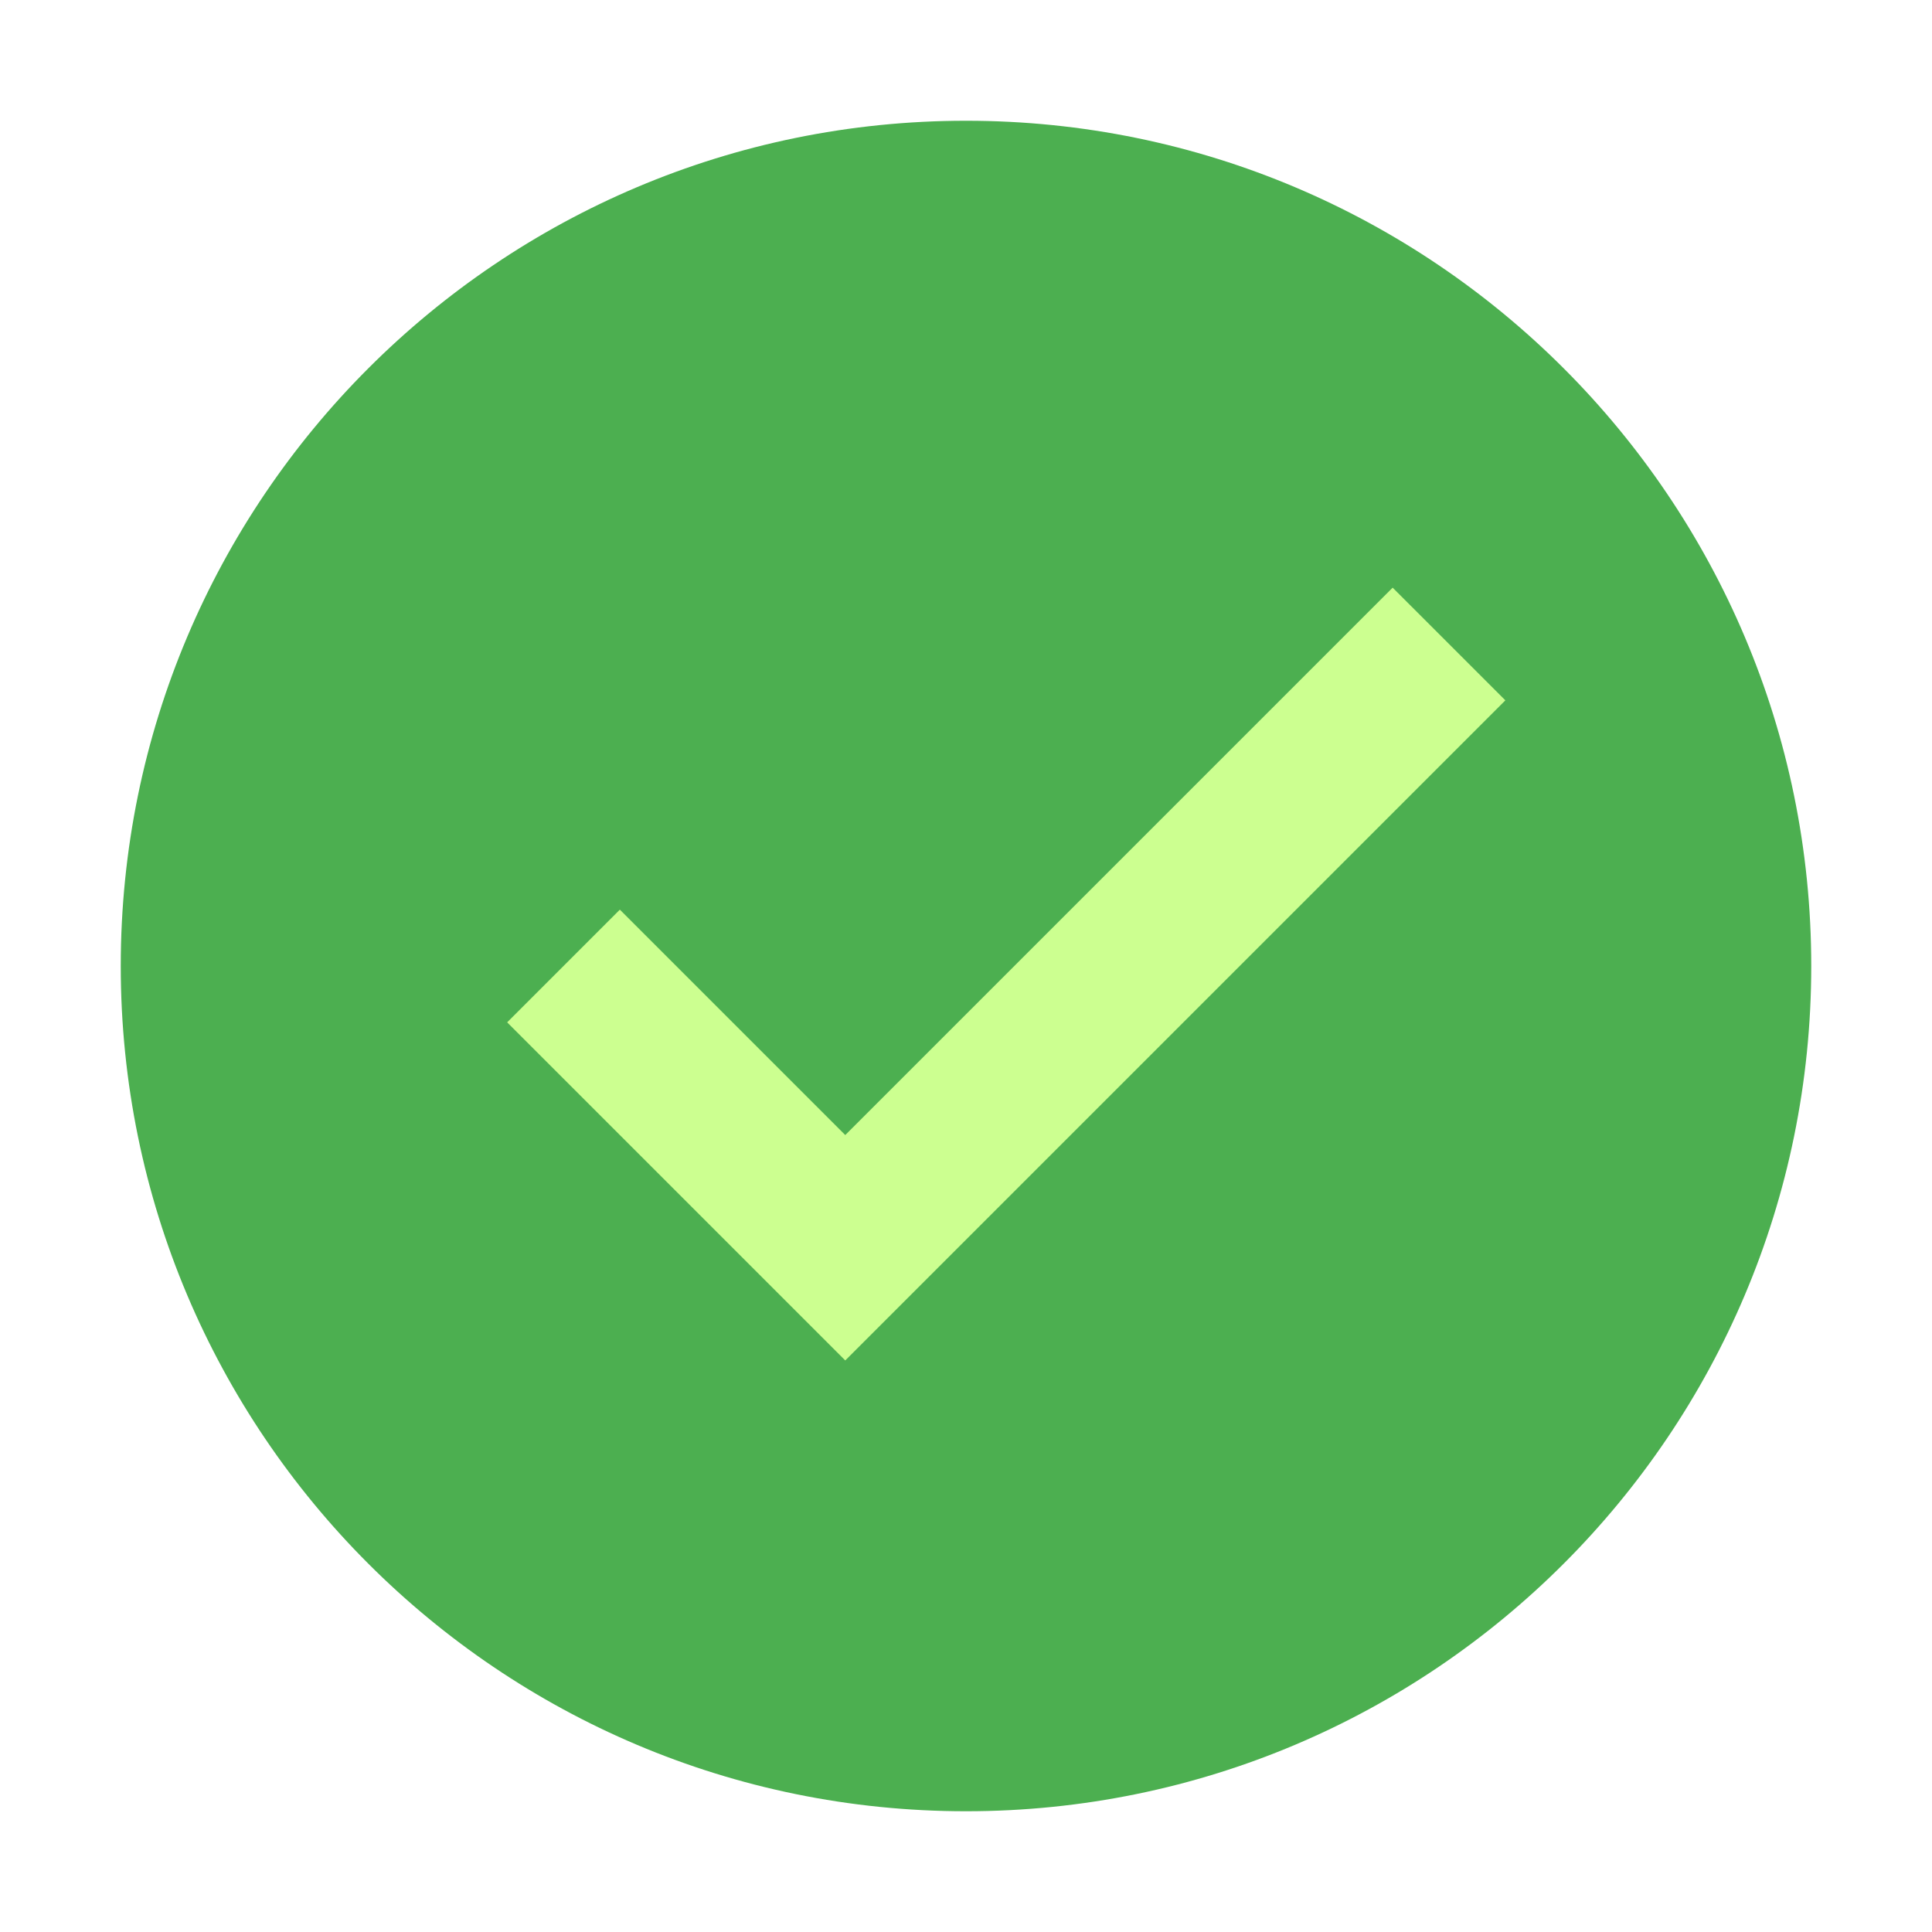
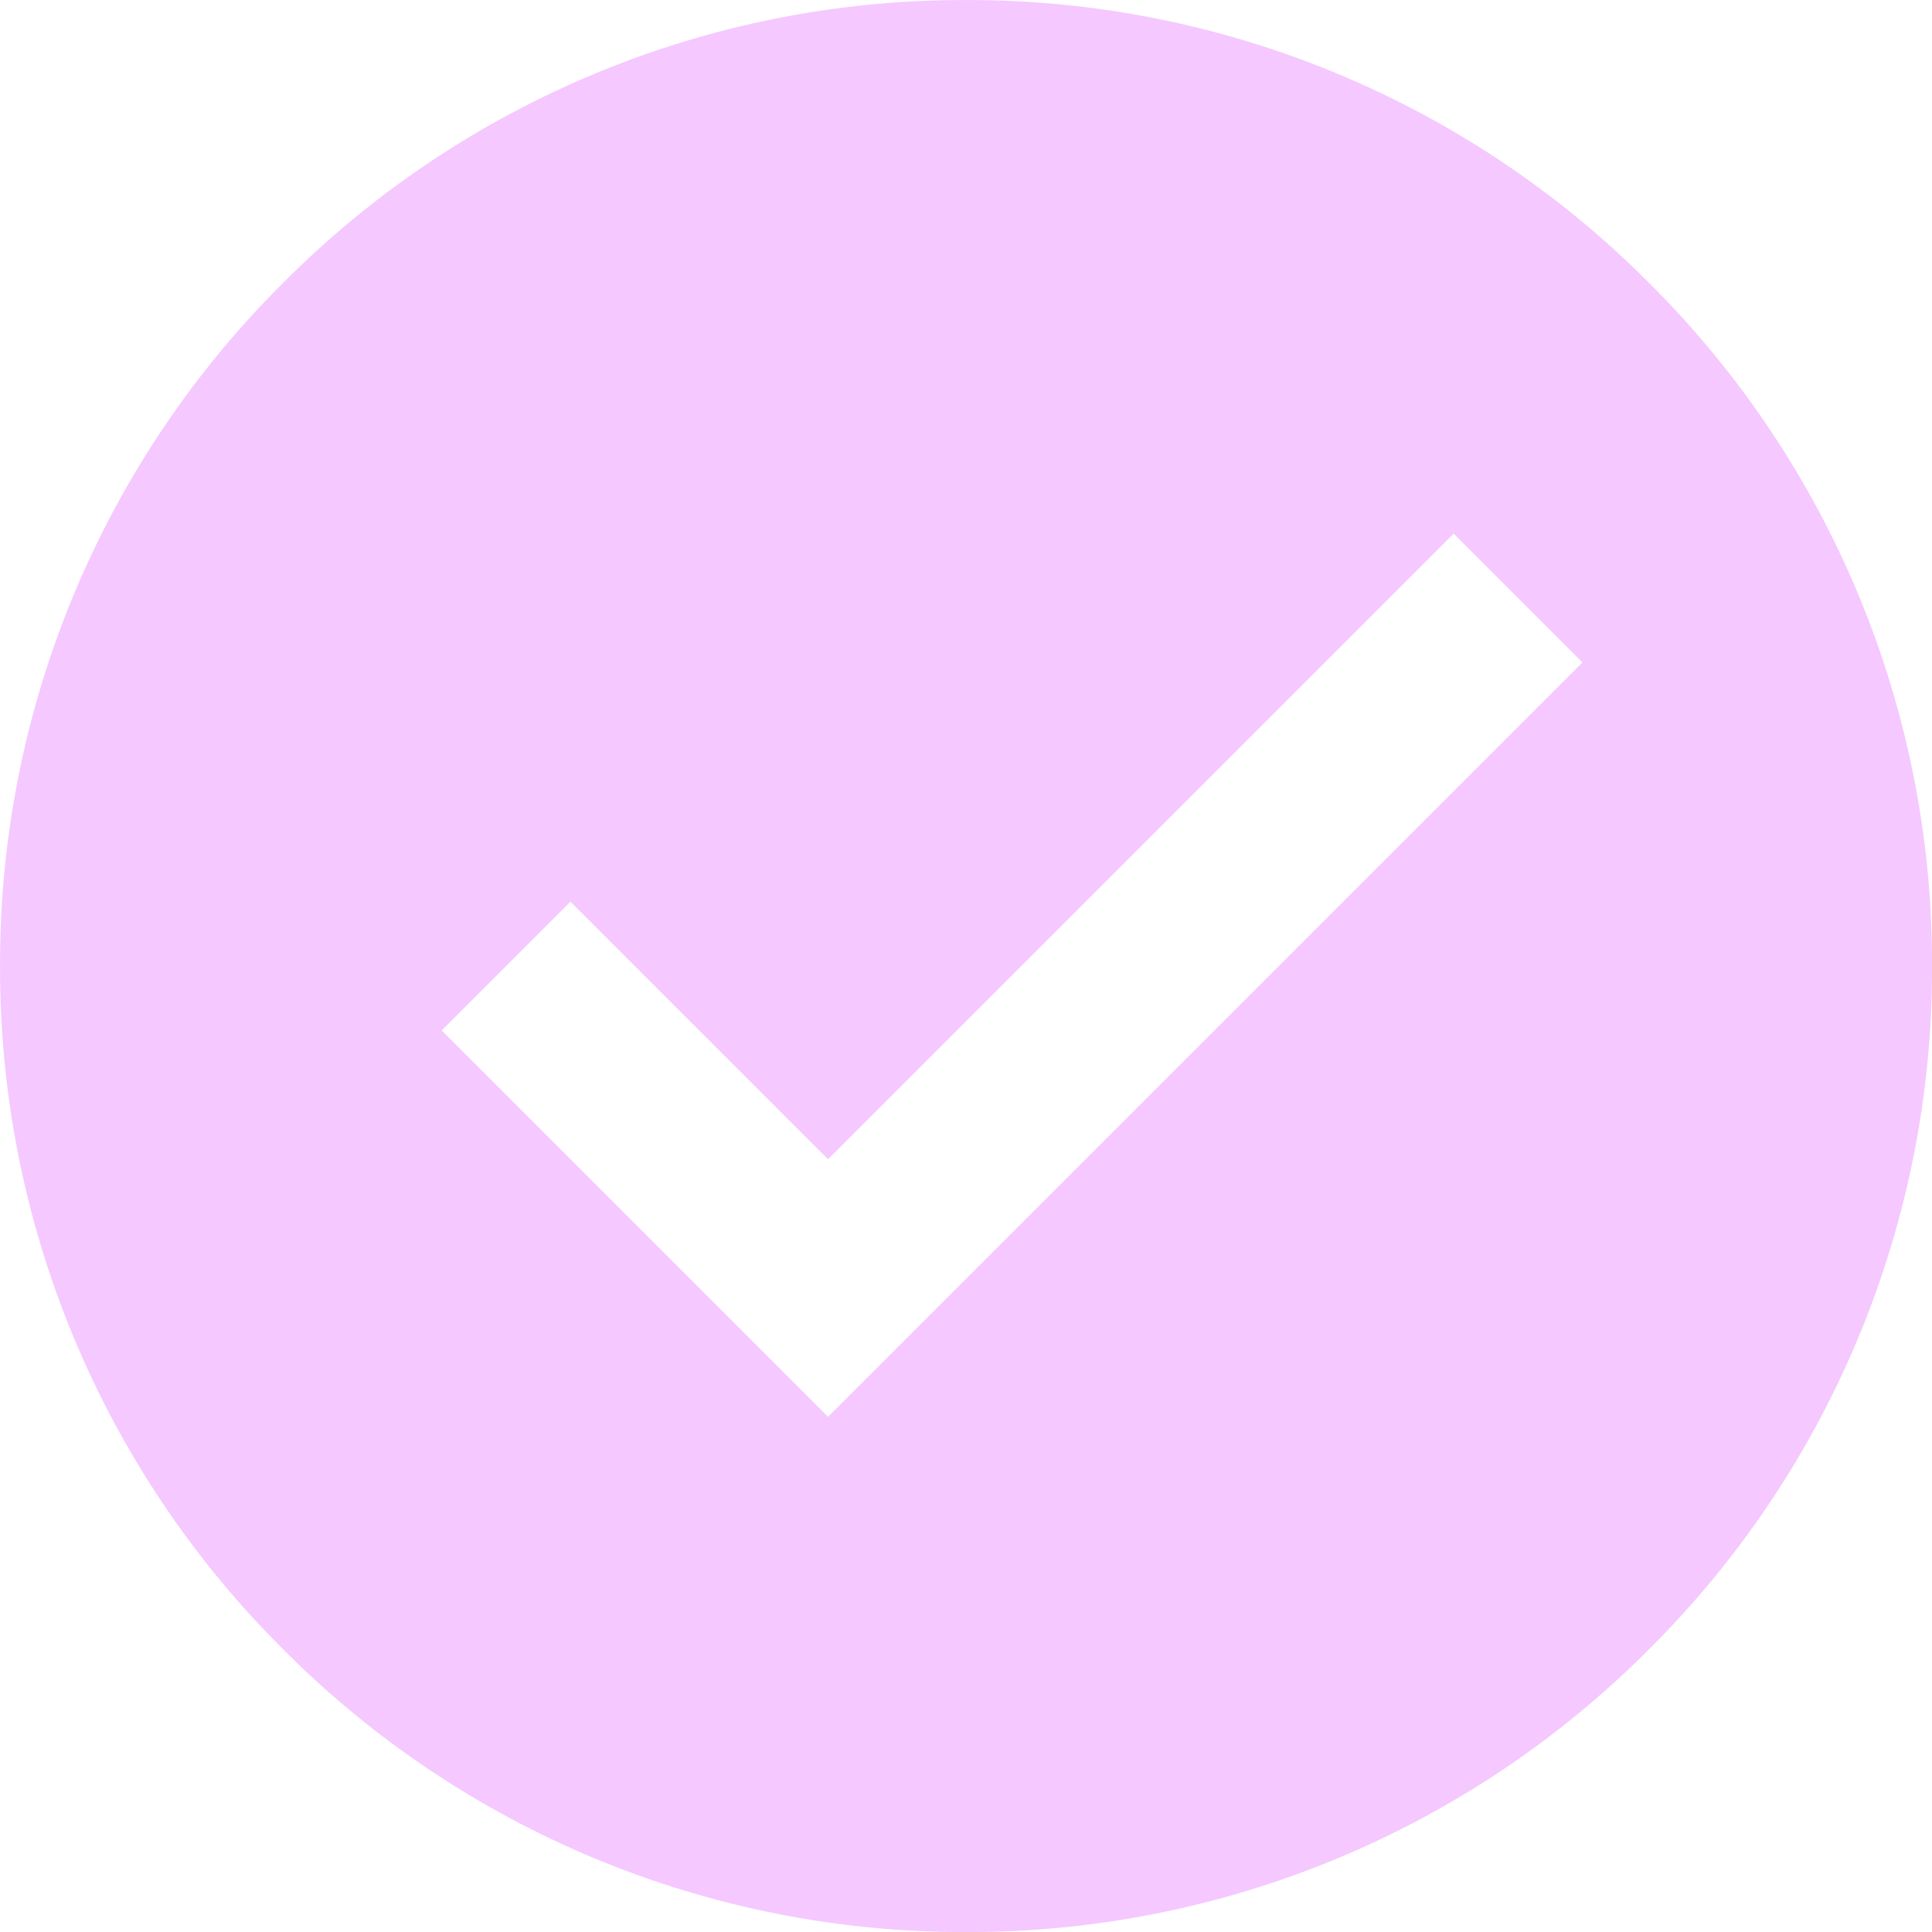
- <svg xmlns="http://www.w3.org/2000/svg" version="1" viewBox="0 0 48 48" enable-background="new 0 0 48 48">
-   <circle fill="#4CAF50" cx="24" cy="24" r="21" />
-   <polygon fill="#CCFF90" points="34.6,14.6 21,28.2 15.4,22.6 12.6,25.4 21,33.8 37.4,17.4" />
+ <svg xmlns="http://www.w3.org/2000/svg" viewBox="0 0 42 42">
+   <g transform="translate(-2.999 -2.999)">
+     <path d="M-11612-2388a20.861,20.861,0,0,1-14.849-6.15A20.862,20.862,0,0,1-11633-2409a20.862,20.862,0,0,1,6.151-14.849A20.861,20.861,0,0,1-11612-2430a20.863,20.863,0,0,1,14.85,6.151A20.865,20.865,0,0,1-11591-2409a20.865,20.865,0,0,1-6.15,14.85A20.863,20.863,0,0,1-11612-2388Zm-8.6-22.4h0l-2.8,2.8,8.4,8.4,16.4-16.4-2.8-2.8-13.6,13.6-5.6-5.6Z" transform="translate(11636 2433)" fill="#f5c8ff" />
+   </g>
</svg>
